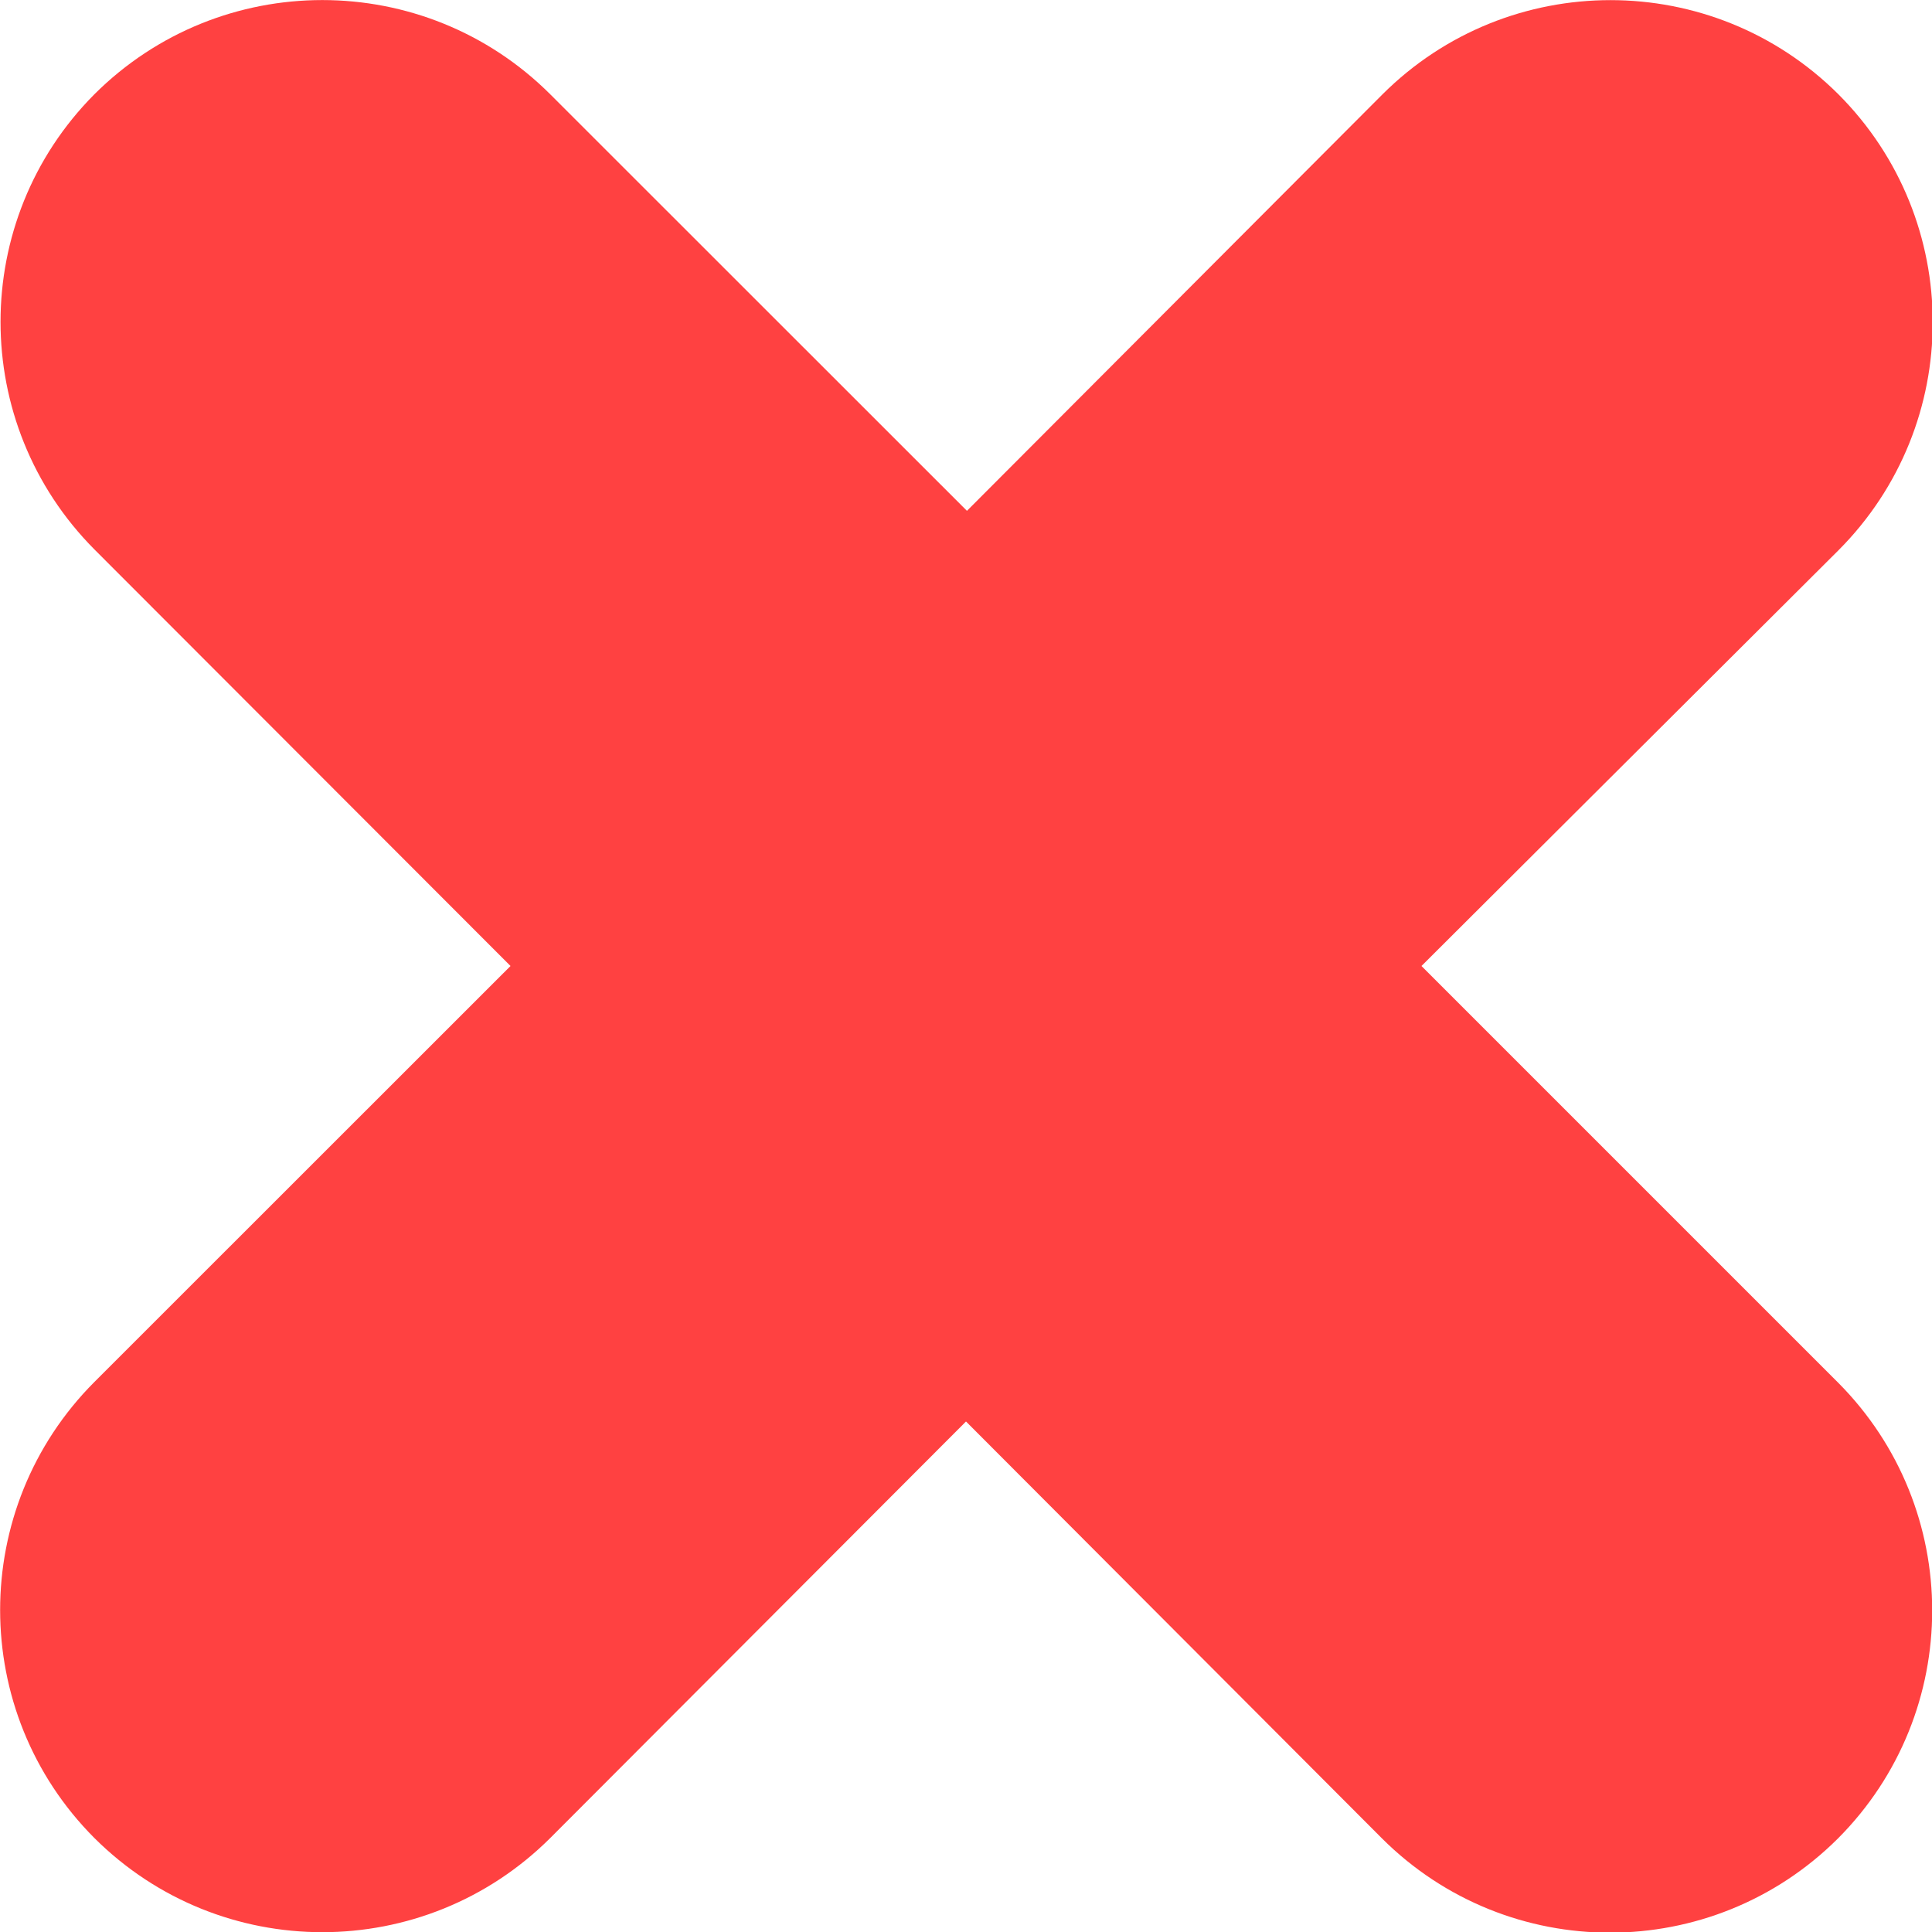
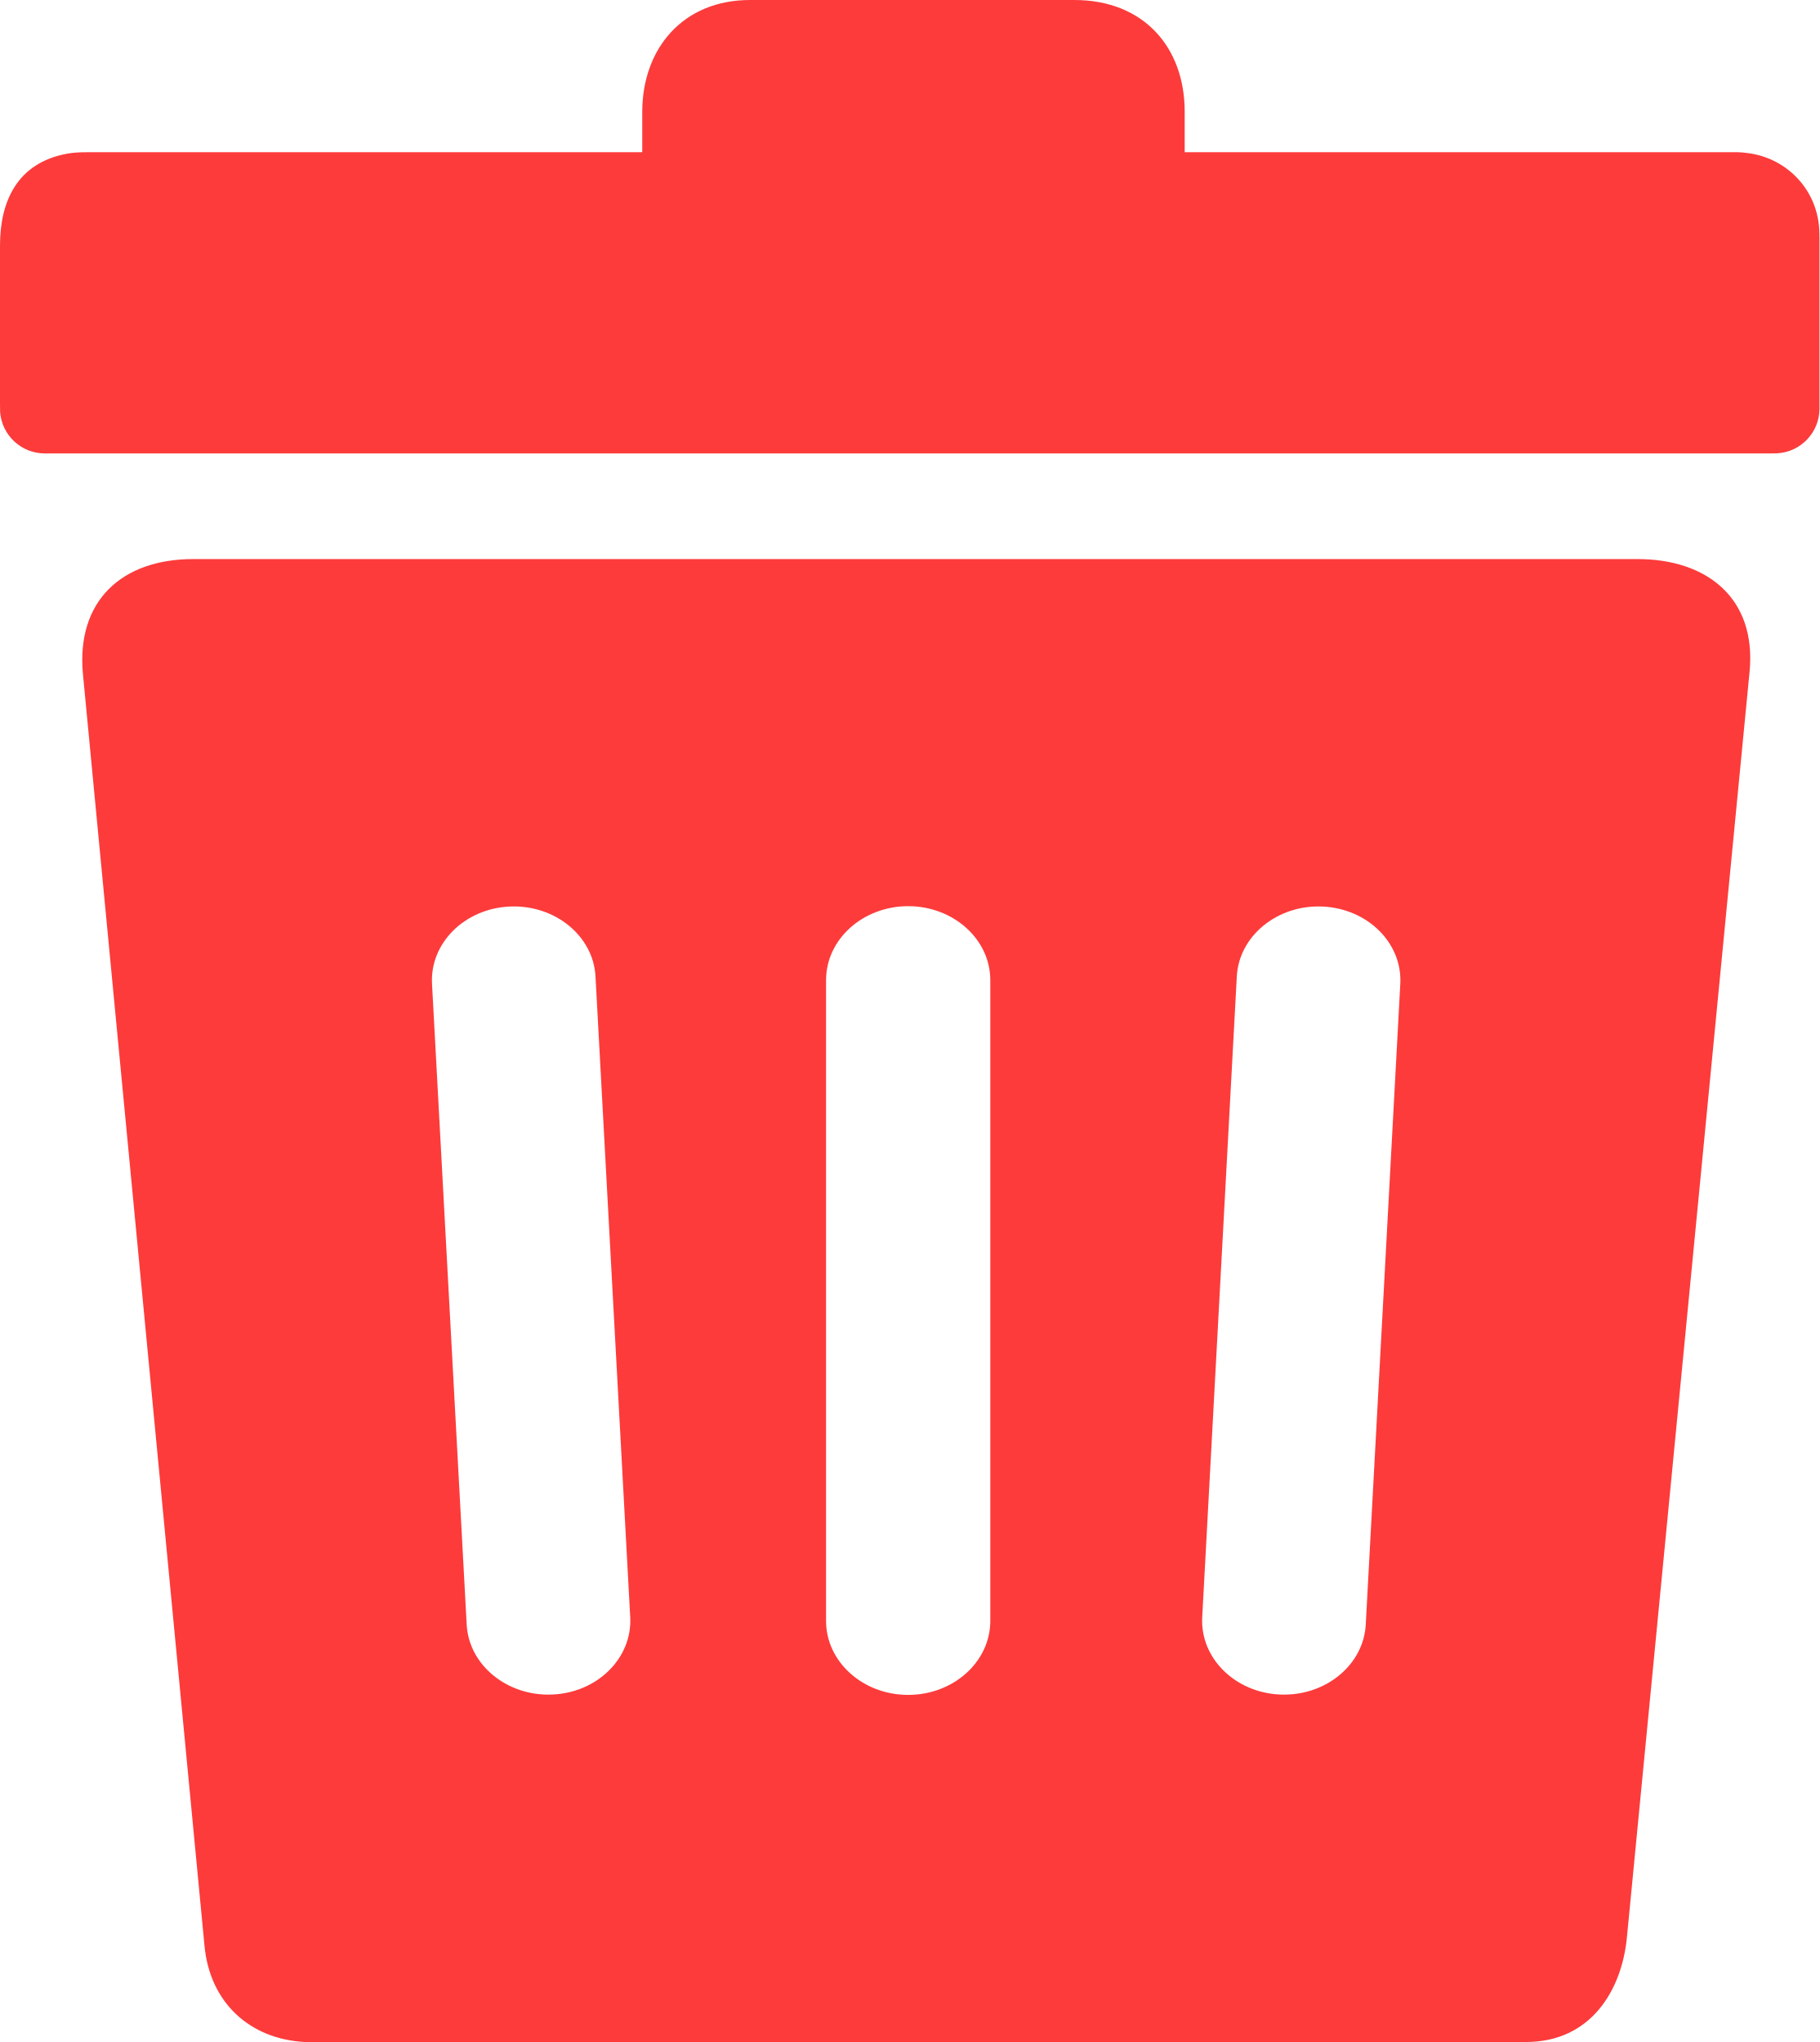
- <svg xmlns="http://www.w3.org/2000/svg" id="Layer_1" data-name="Layer 1" viewBox="0 0 122.88 122.88">
-   <defs>
-     <style>.cls-1{fill:#ff4141;fill-rule:evenodd;}</style>
-   </defs>
-   <path class="cls-1" d="M6,6H6a20.53,20.53,0,0,1,29,0l26.5,26.49L87.93,6a20.54,20.54,0,0,1,29,0h0a20.53,20.53,0,0,1,0,29L90.41,61.44,116.9,87.93a20.54,20.54,0,0,1,0,29h0a20.54,20.54,0,0,1-29,0L61.44,90.41,35,116.9a20.54,20.54,0,0,1-29,0H6a20.54,20.54,0,0,1,0-29L32.47,61.44,6,34.94A20.53,20.53,0,0,1,6,6Z" />
+ <svg xmlns="http://www.w3.org/2000/svg" shape-rendering="geometricPrecision" text-rendering="geometricPrecision" image-rendering="optimizeQuality" fill-rule="evenodd" clip-rule="evenodd" viewBox="0 0 456 511.82">
+   <path fill="#FD3B3B" d="M48.42 140.13h361.99c17.36 0 29.82 9.78 28.08 28.17l-30.73 317.1c-1.23 13.36-8.99 26.42-25.3 26.42H76.34c-13.63-.73-23.74-9.75-25.09-24.14L20.79 168.99c-1.74-18.38 9.75-28.86 27.63-28.86zM24.49 38.15h136.47V28.1c0-15.94 10.2-28.1 27.02-28.1h81.28c17.3 0 27.65 11.77 27.65 28.01v10.14h138.66c.57 0 1.11.07 1.68.13 10.23.93 18.15 9.02 18.69 19.22.03.79.06 1.39.06 2.17v42.76c0 5.99-4.73 10.89-10.62 11.19-.54 0-1.09.03-1.63.03H11.22c-5.92 0-10.77-4.6-11.19-10.38 0-.72-.03-1.47-.03-2.23v-39.5c0-10.93 4.21-20.71 16.82-23.02 2.53-.45 5.09-.37 7.67-.37zm83.78 208.38c-.51-10.17 8.21-18.83 19.53-19.31 11.31-.49 20.94 7.4 21.45 17.57l8.7 160.62c.51 10.18-8.22 18.84-19.53 19.32-11.32.48-20.94-7.4-21.46-17.57l-8.69-160.63zm201.7-1.74c.51-10.17 10.14-18.06 21.45-17.57 11.32.48 20.04 9.14 19.53 19.31l-8.66 160.63c-.52 10.17-10.14 18.05-21.46 17.57-11.31-.48-20.04-9.14-19.53-19.32l8.67-160.62zm-102.94.87c0-10.23 9.23-18.53 20.58-18.53 11.34 0 20.58 8.3 20.58 18.53v160.63c0 10.23-9.24 18.53-20.58 18.53-11.35 0-20.58-8.3-20.58-18.53V245.66z" />
</svg>
